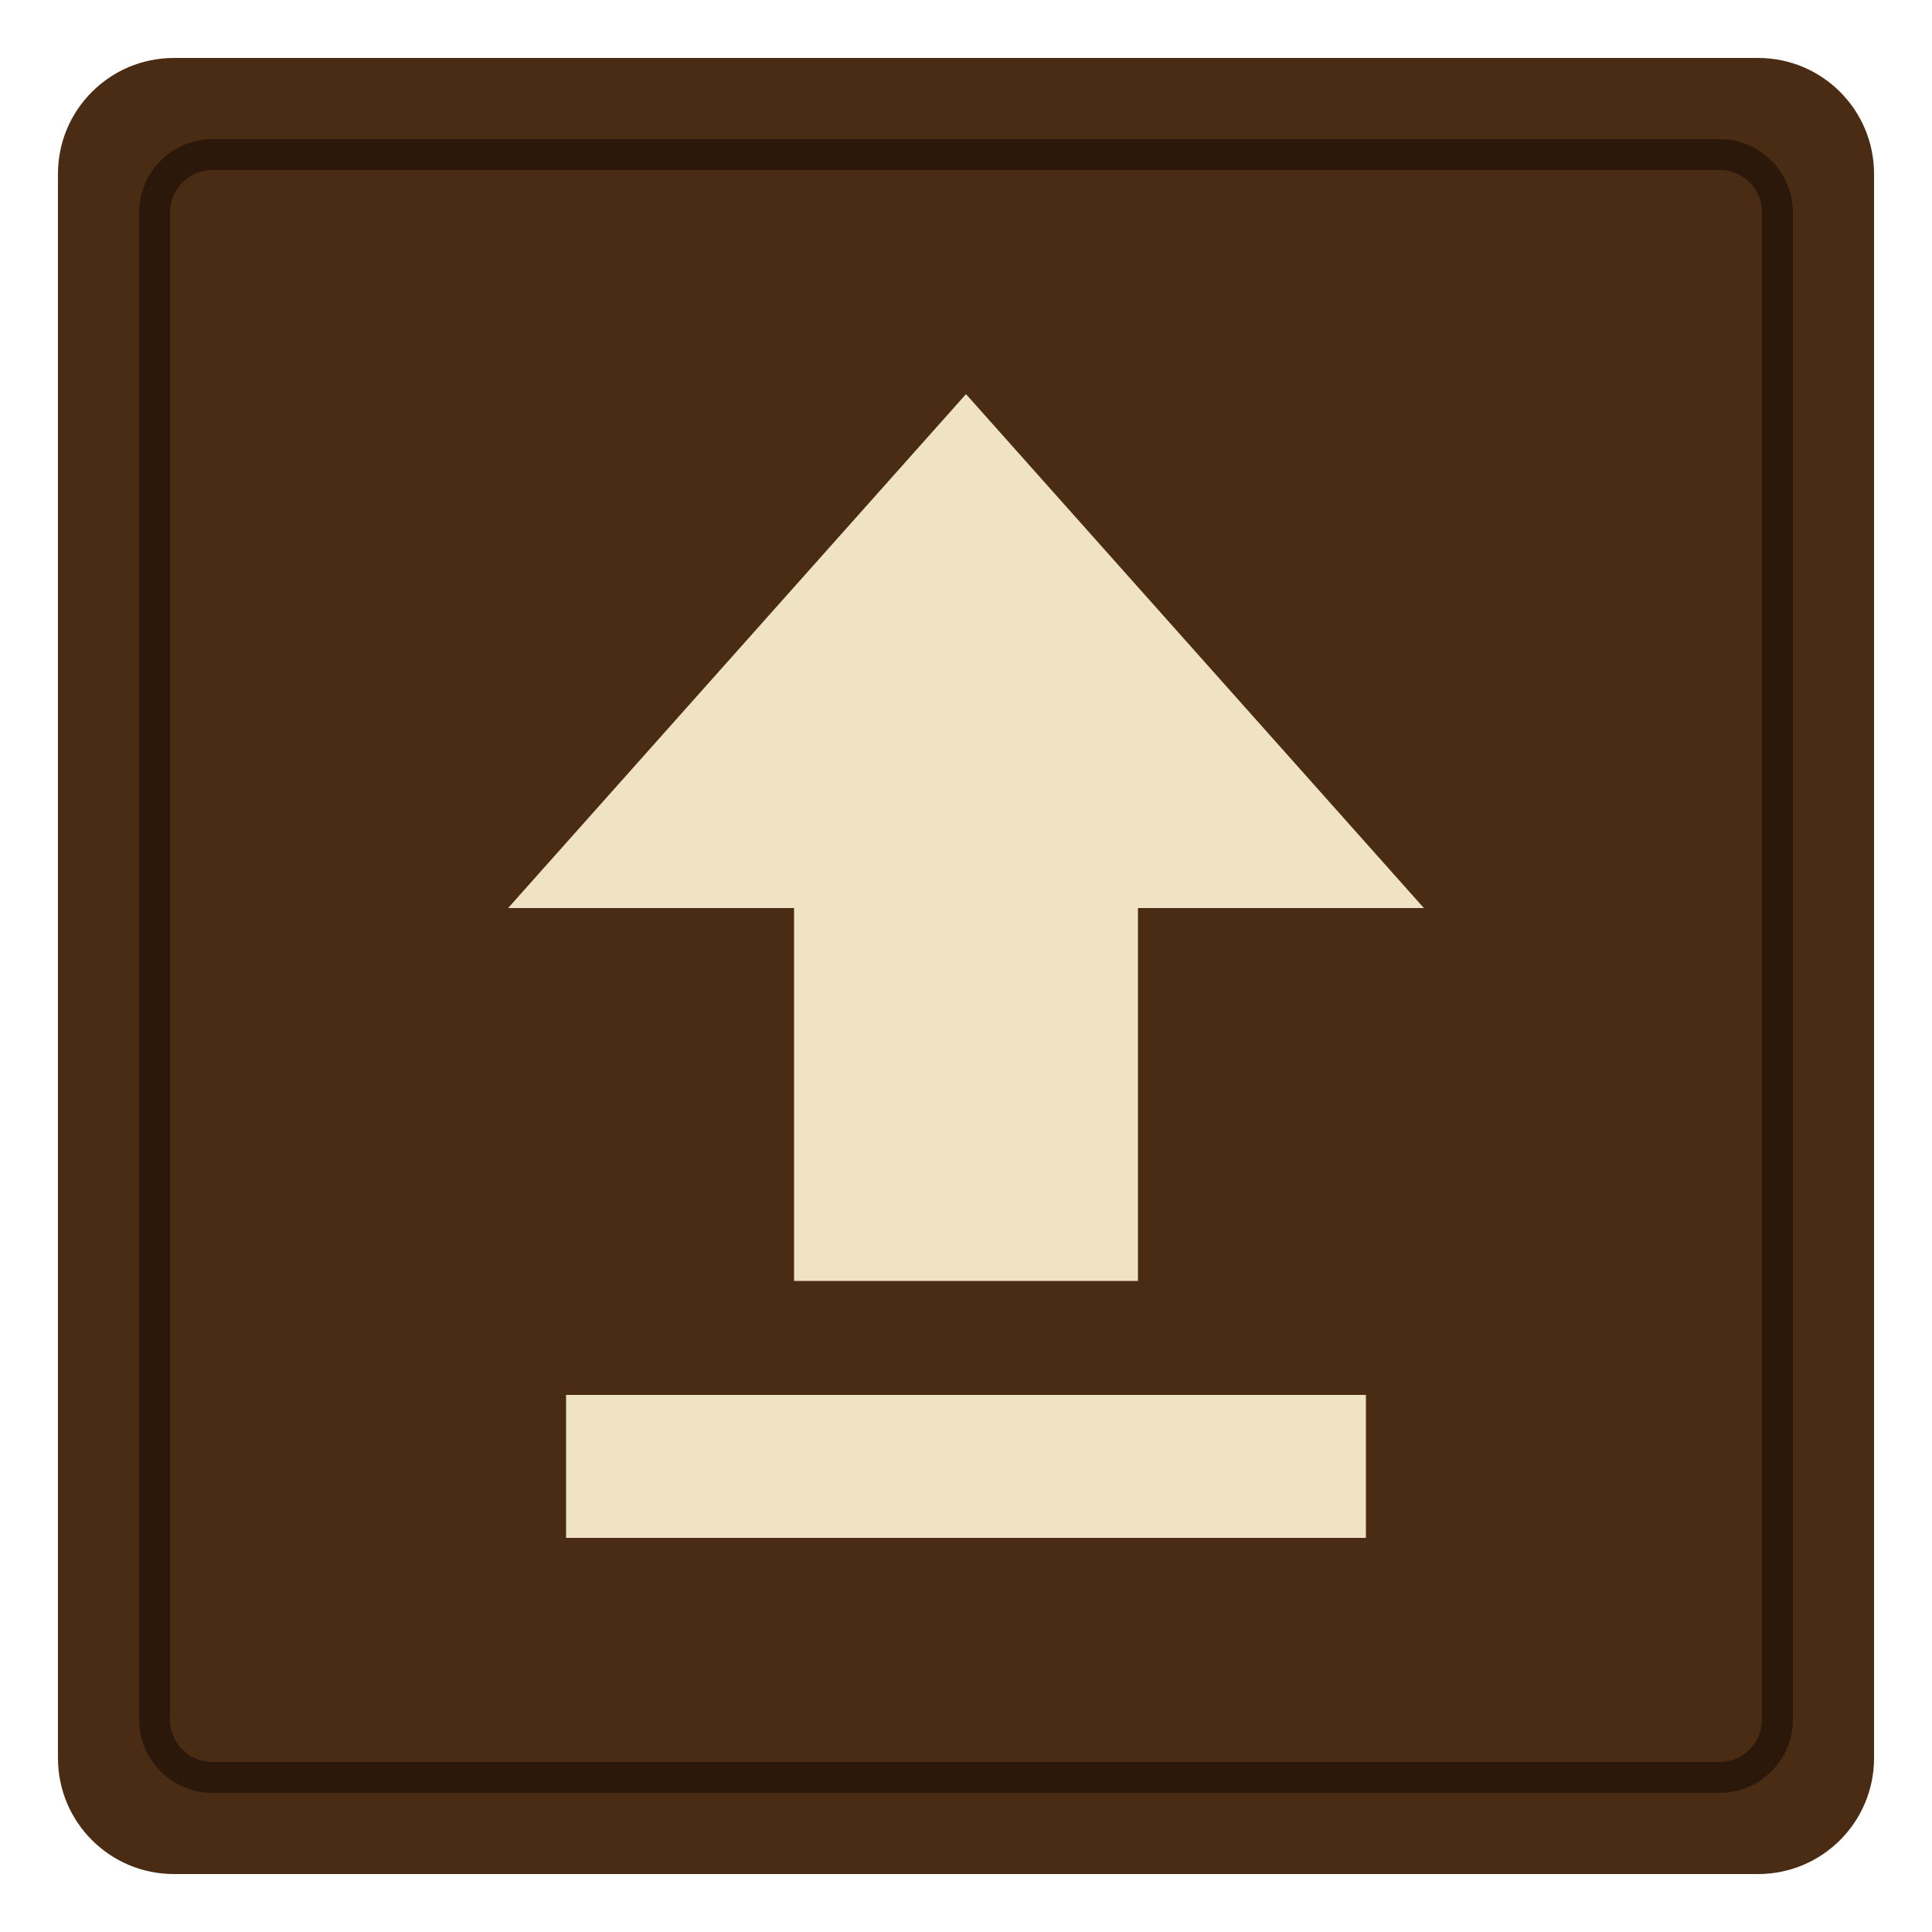
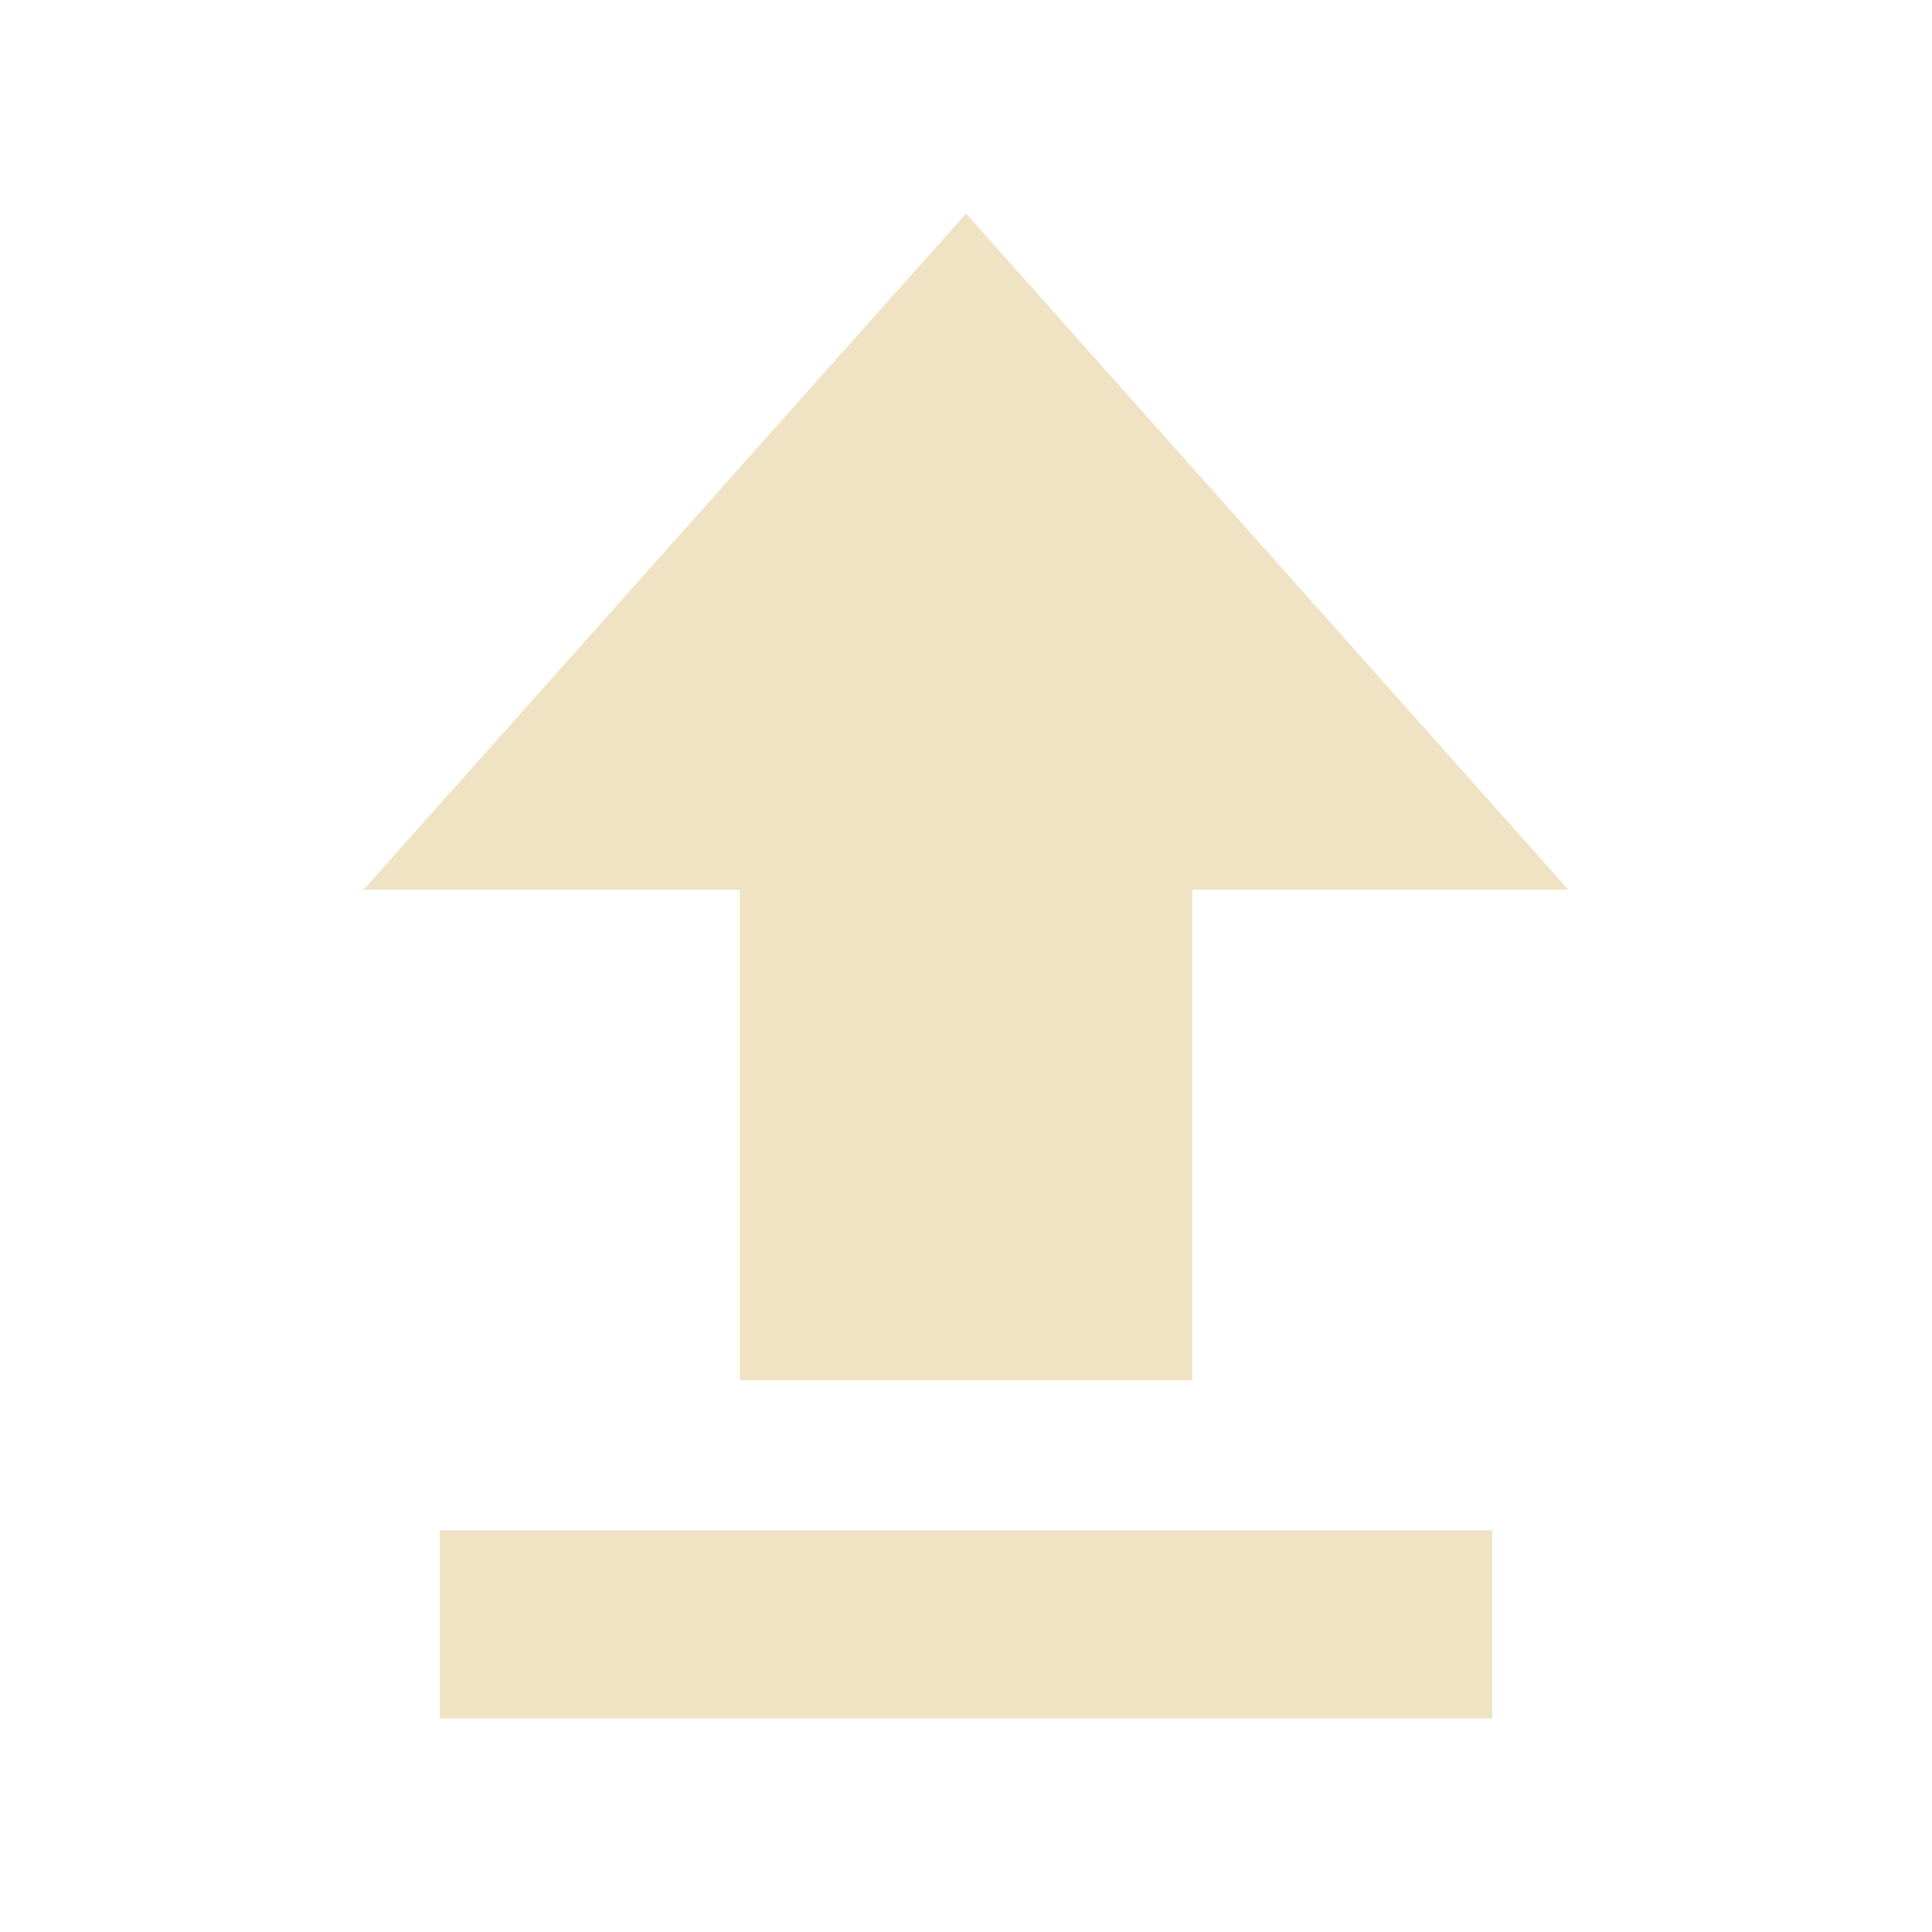
- <svg xmlns="http://www.w3.org/2000/svg" viewBox="0 0 100 100" width="100" height="100">
+ <svg xmlns="http://www.w3.org/2000/svg" viewBox="12 12 76 76" width="100" height="100">
  <defs />
-   <rect x="3" y="3" width="94" height="94" rx="6" fill="#4a2c14" />
-   <rect x="8" y="8" width="84" height="84" rx="3" fill="none" stroke="#2c180a" stroke-width="1.6" />
  <g fill="#efe3c4">
    <path d="M50.0 20.4 L73.7 47.0 L58.9 47.0 L58.9 66.3 L41.1 66.3 L41.1 47.0 L26.3 47.0 Z" fill-rule="evenodd" />
    <path d="M29.3 72.2 L70.7 72.2 L70.7 79.6 L29.3 79.6 Z" fill-rule="evenodd" />
  </g>
</svg>
